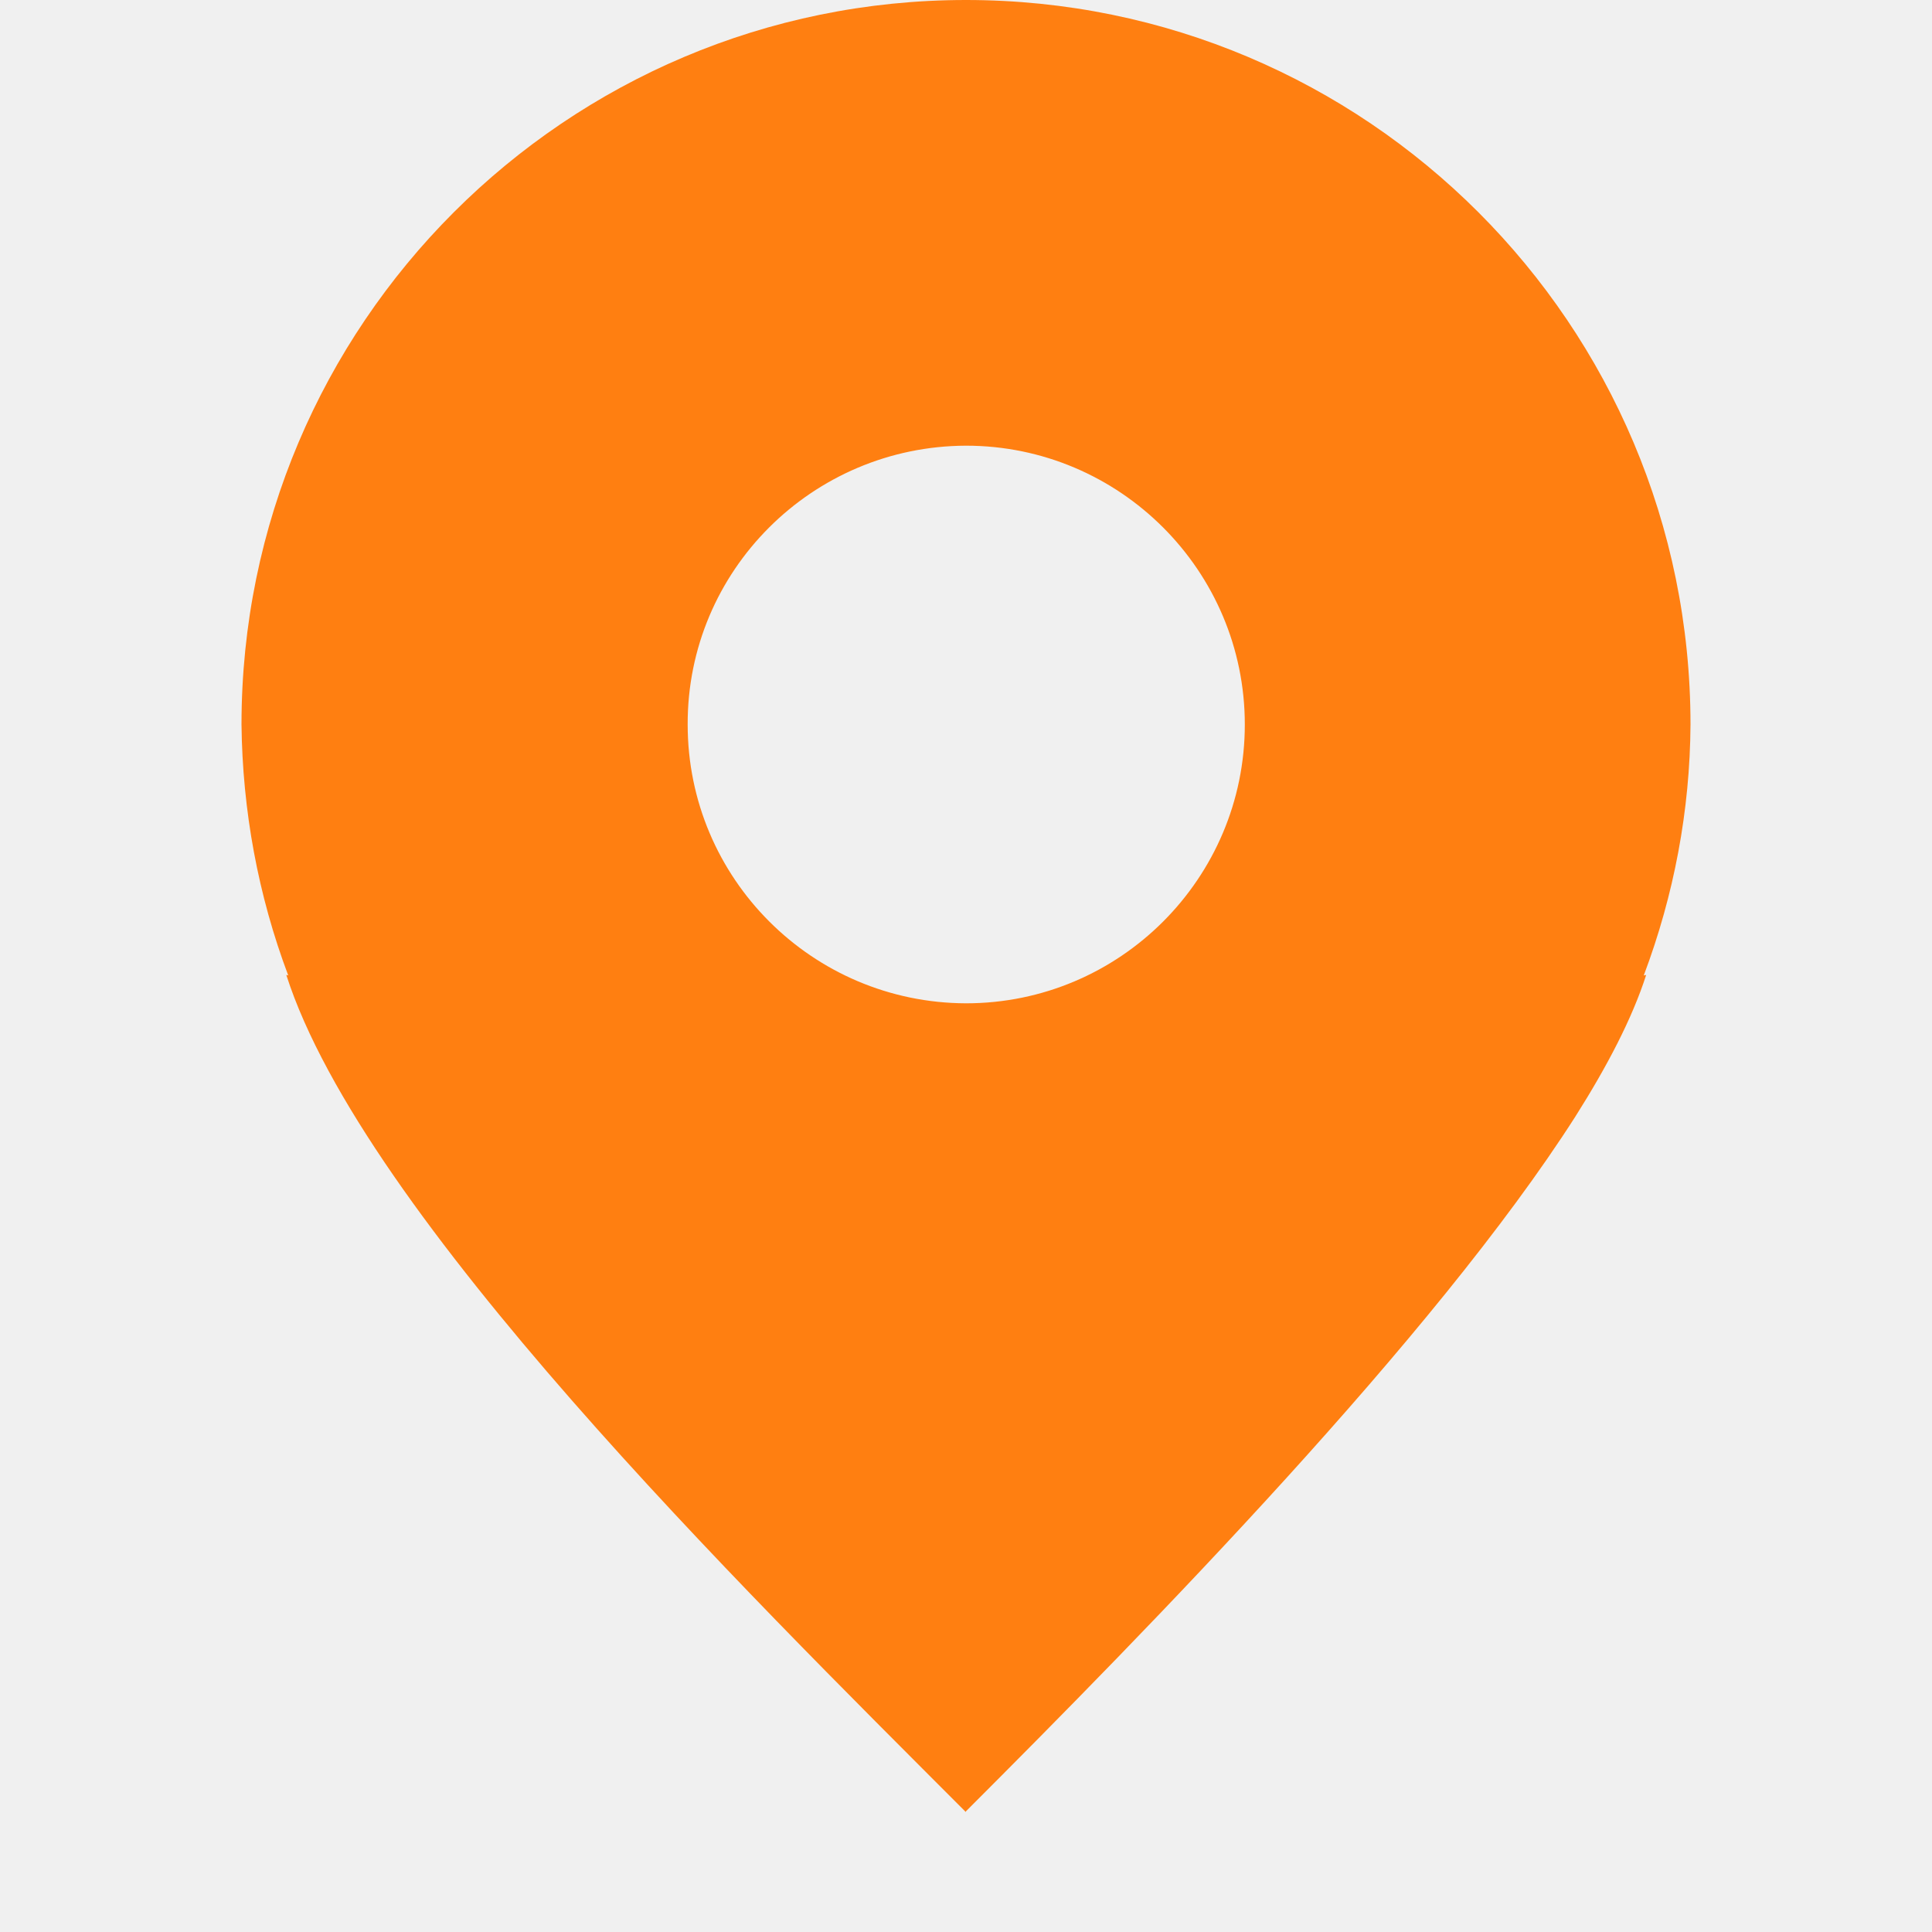
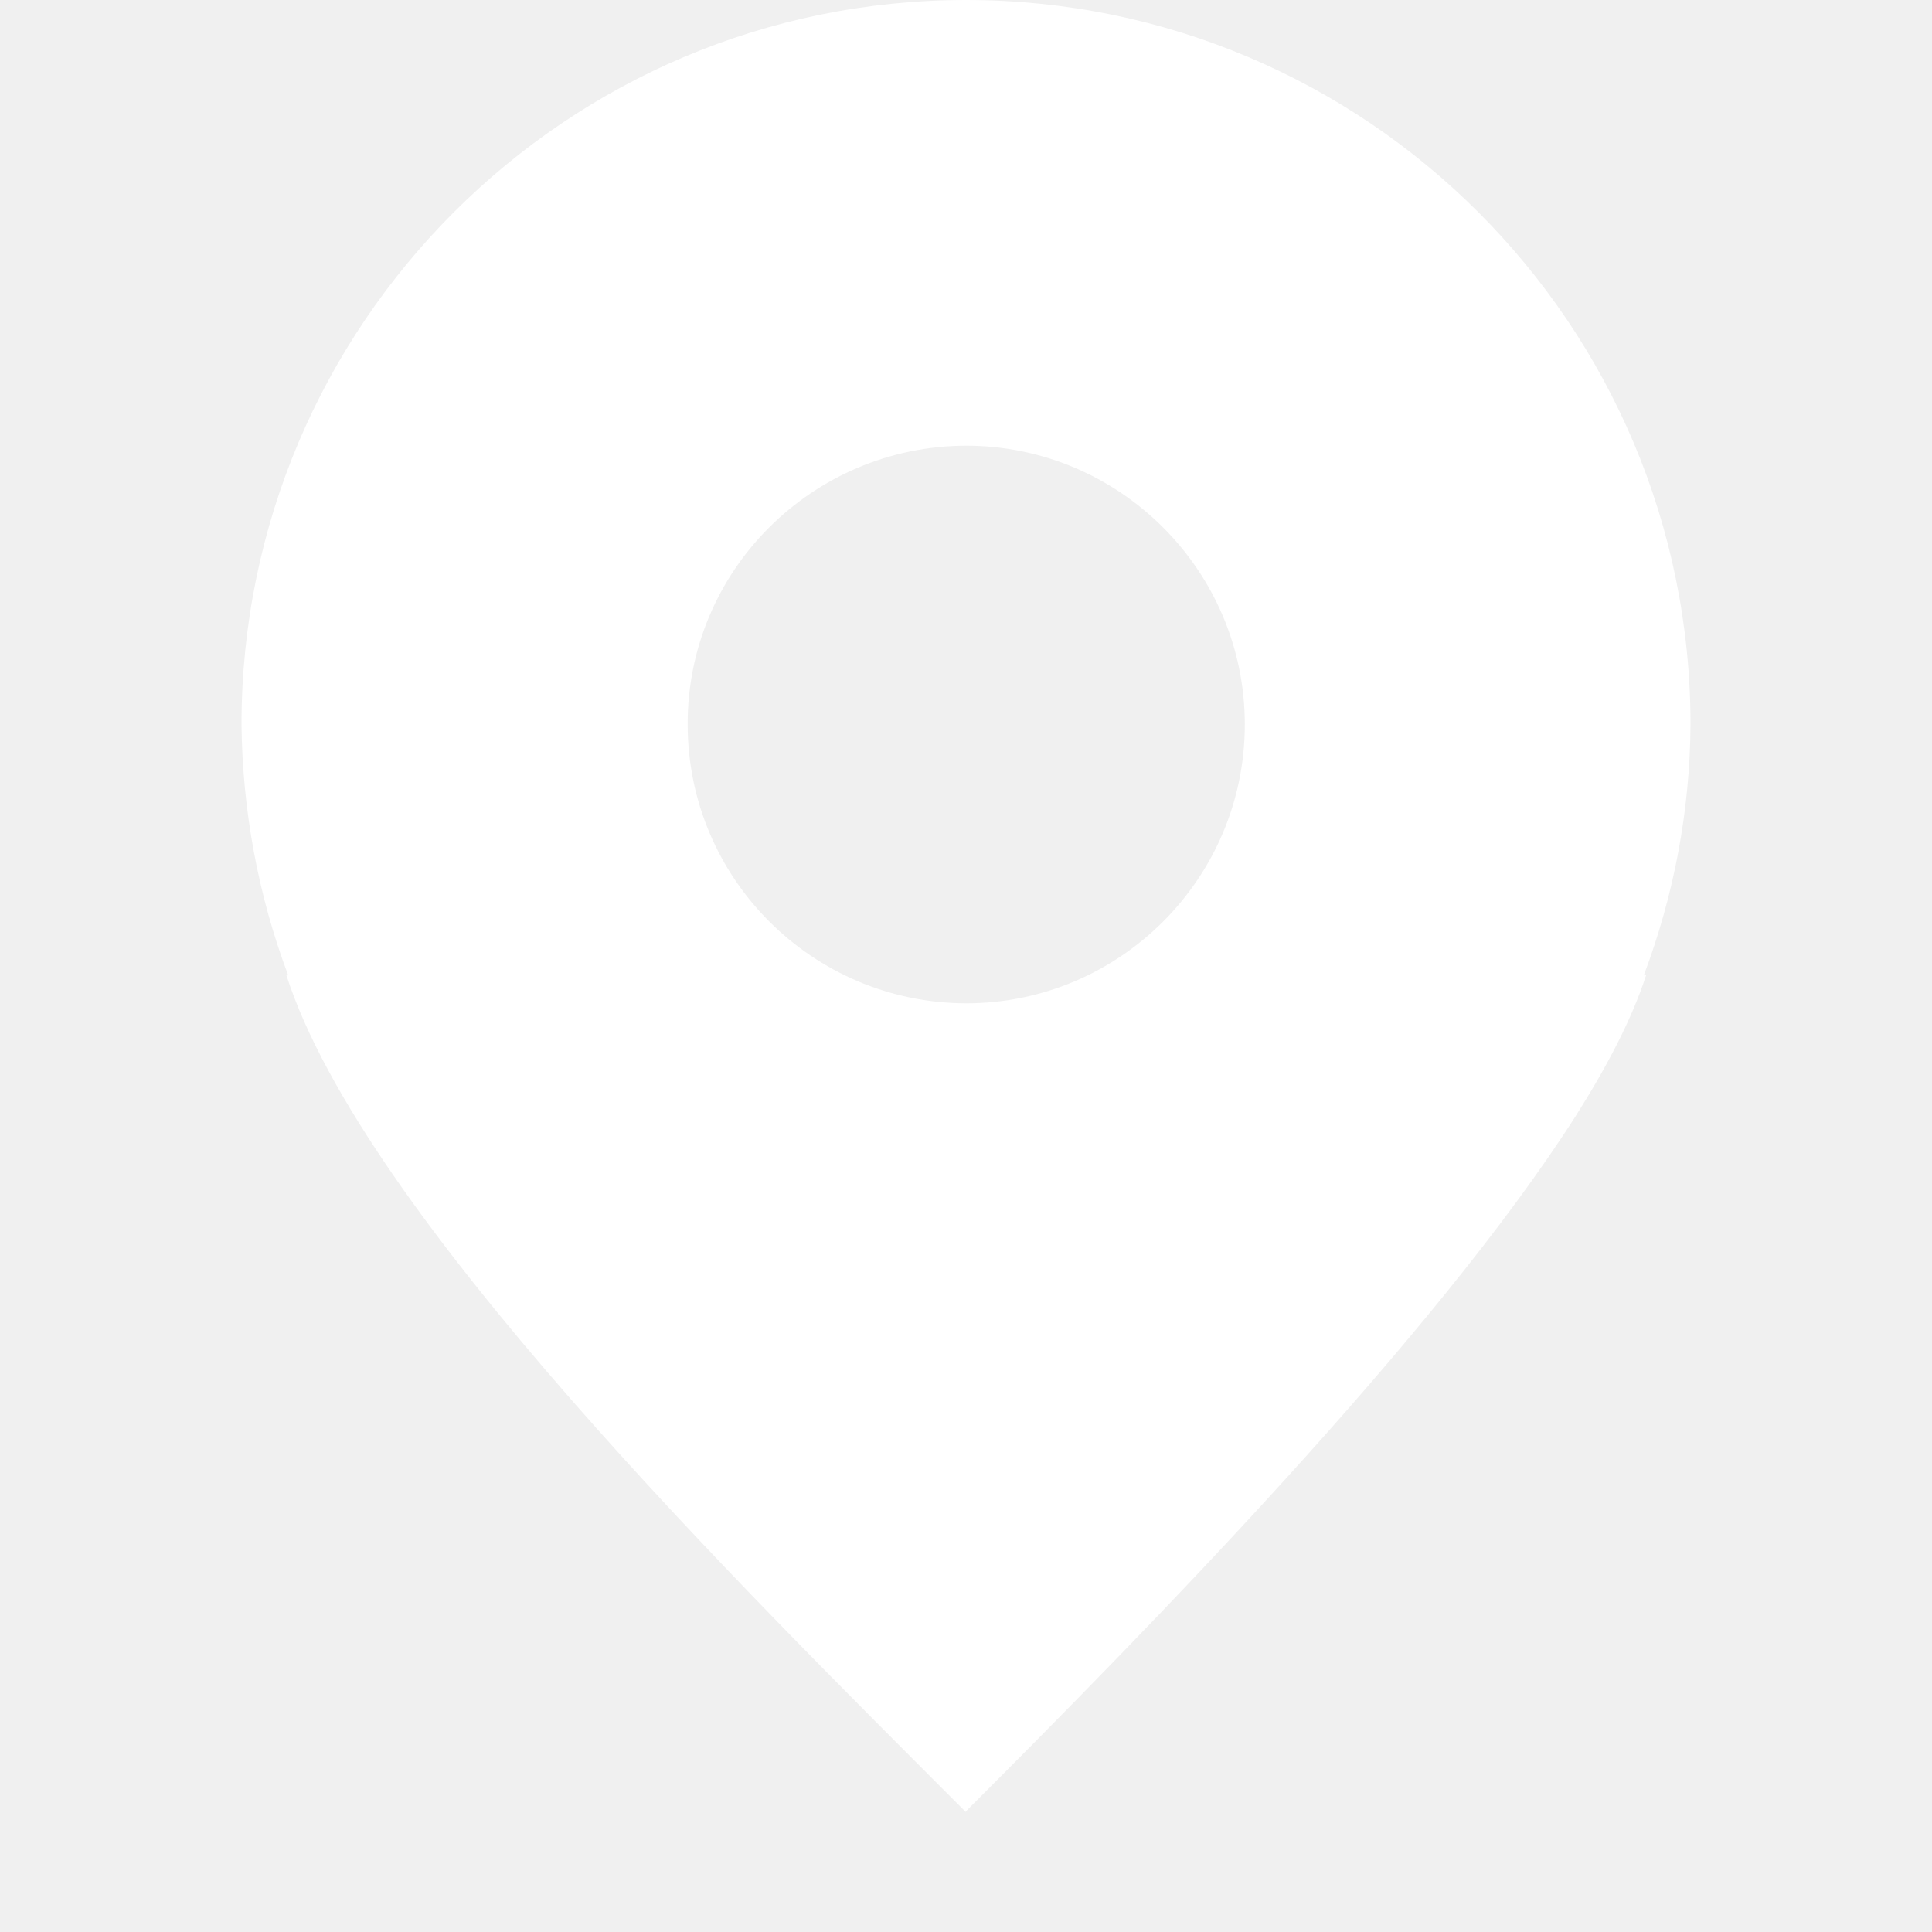
<svg xmlns="http://www.w3.org/2000/svg" width="800px" height="800px" viewBox="0 0 16 16">
-   <path d="m 8 0 c -3.312 0 -6 2.688 -6 6 c 0.008 0.711 0.137 1.414 0.387 2.078 l -0.016 -0.004 c 0.637 1.988 3.781 5.082 5.625 6.93 h 0.004 v -0.004 c 1.508 -1.508 3.879 -3.926 5.047 -5.754 c 0.262 -0.414 0.469 -0.809 0.586 -1.172 l -0.02 0.004 c 0.25 -0.664 0.383 -1.367 0.387 -2.078 c 0 -3.312 -2.684 -6 -6 -6 z m 0 3.691 c 1.273 0 2.309 1.035 2.309 2.309 s -1.035 2.309 -2.309 2.309 c -1.273 -0.004 -2.305 -1.035 -2.305 -2.309 c -0.004 -1.273 1.031 -2.305 2.305 -2.309 z m 0 0" fill="#FF7F11" />
+   <path d="m 8 0 c -3.312 0 -6 2.688 -6 6 c 0.008 0.711 0.137 1.414 0.387 2.078 l -0.016 -0.004 c 0.637 1.988 3.781 5.082 5.625 6.93 h 0.004 v -0.004 c 1.508 -1.508 3.879 -3.926 5.047 -5.754 c 0.262 -0.414 0.469 -0.809 0.586 -1.172 l -0.02 0.004 c 0.25 -0.664 0.383 -1.367 0.387 -2.078 c 0 -3.312 -2.684 -6 -6 -6 z m 0 3.691 c 1.273 0 2.309 1.035 2.309 2.309 s -1.035 2.309 -2.309 2.309 c -1.273 -0.004 -2.305 -1.035 -2.305 -2.309 c -0.004 -1.273 1.031 -2.305 2.305 -2.309 z m 0 0" fill="#ffffff" />
</svg>
